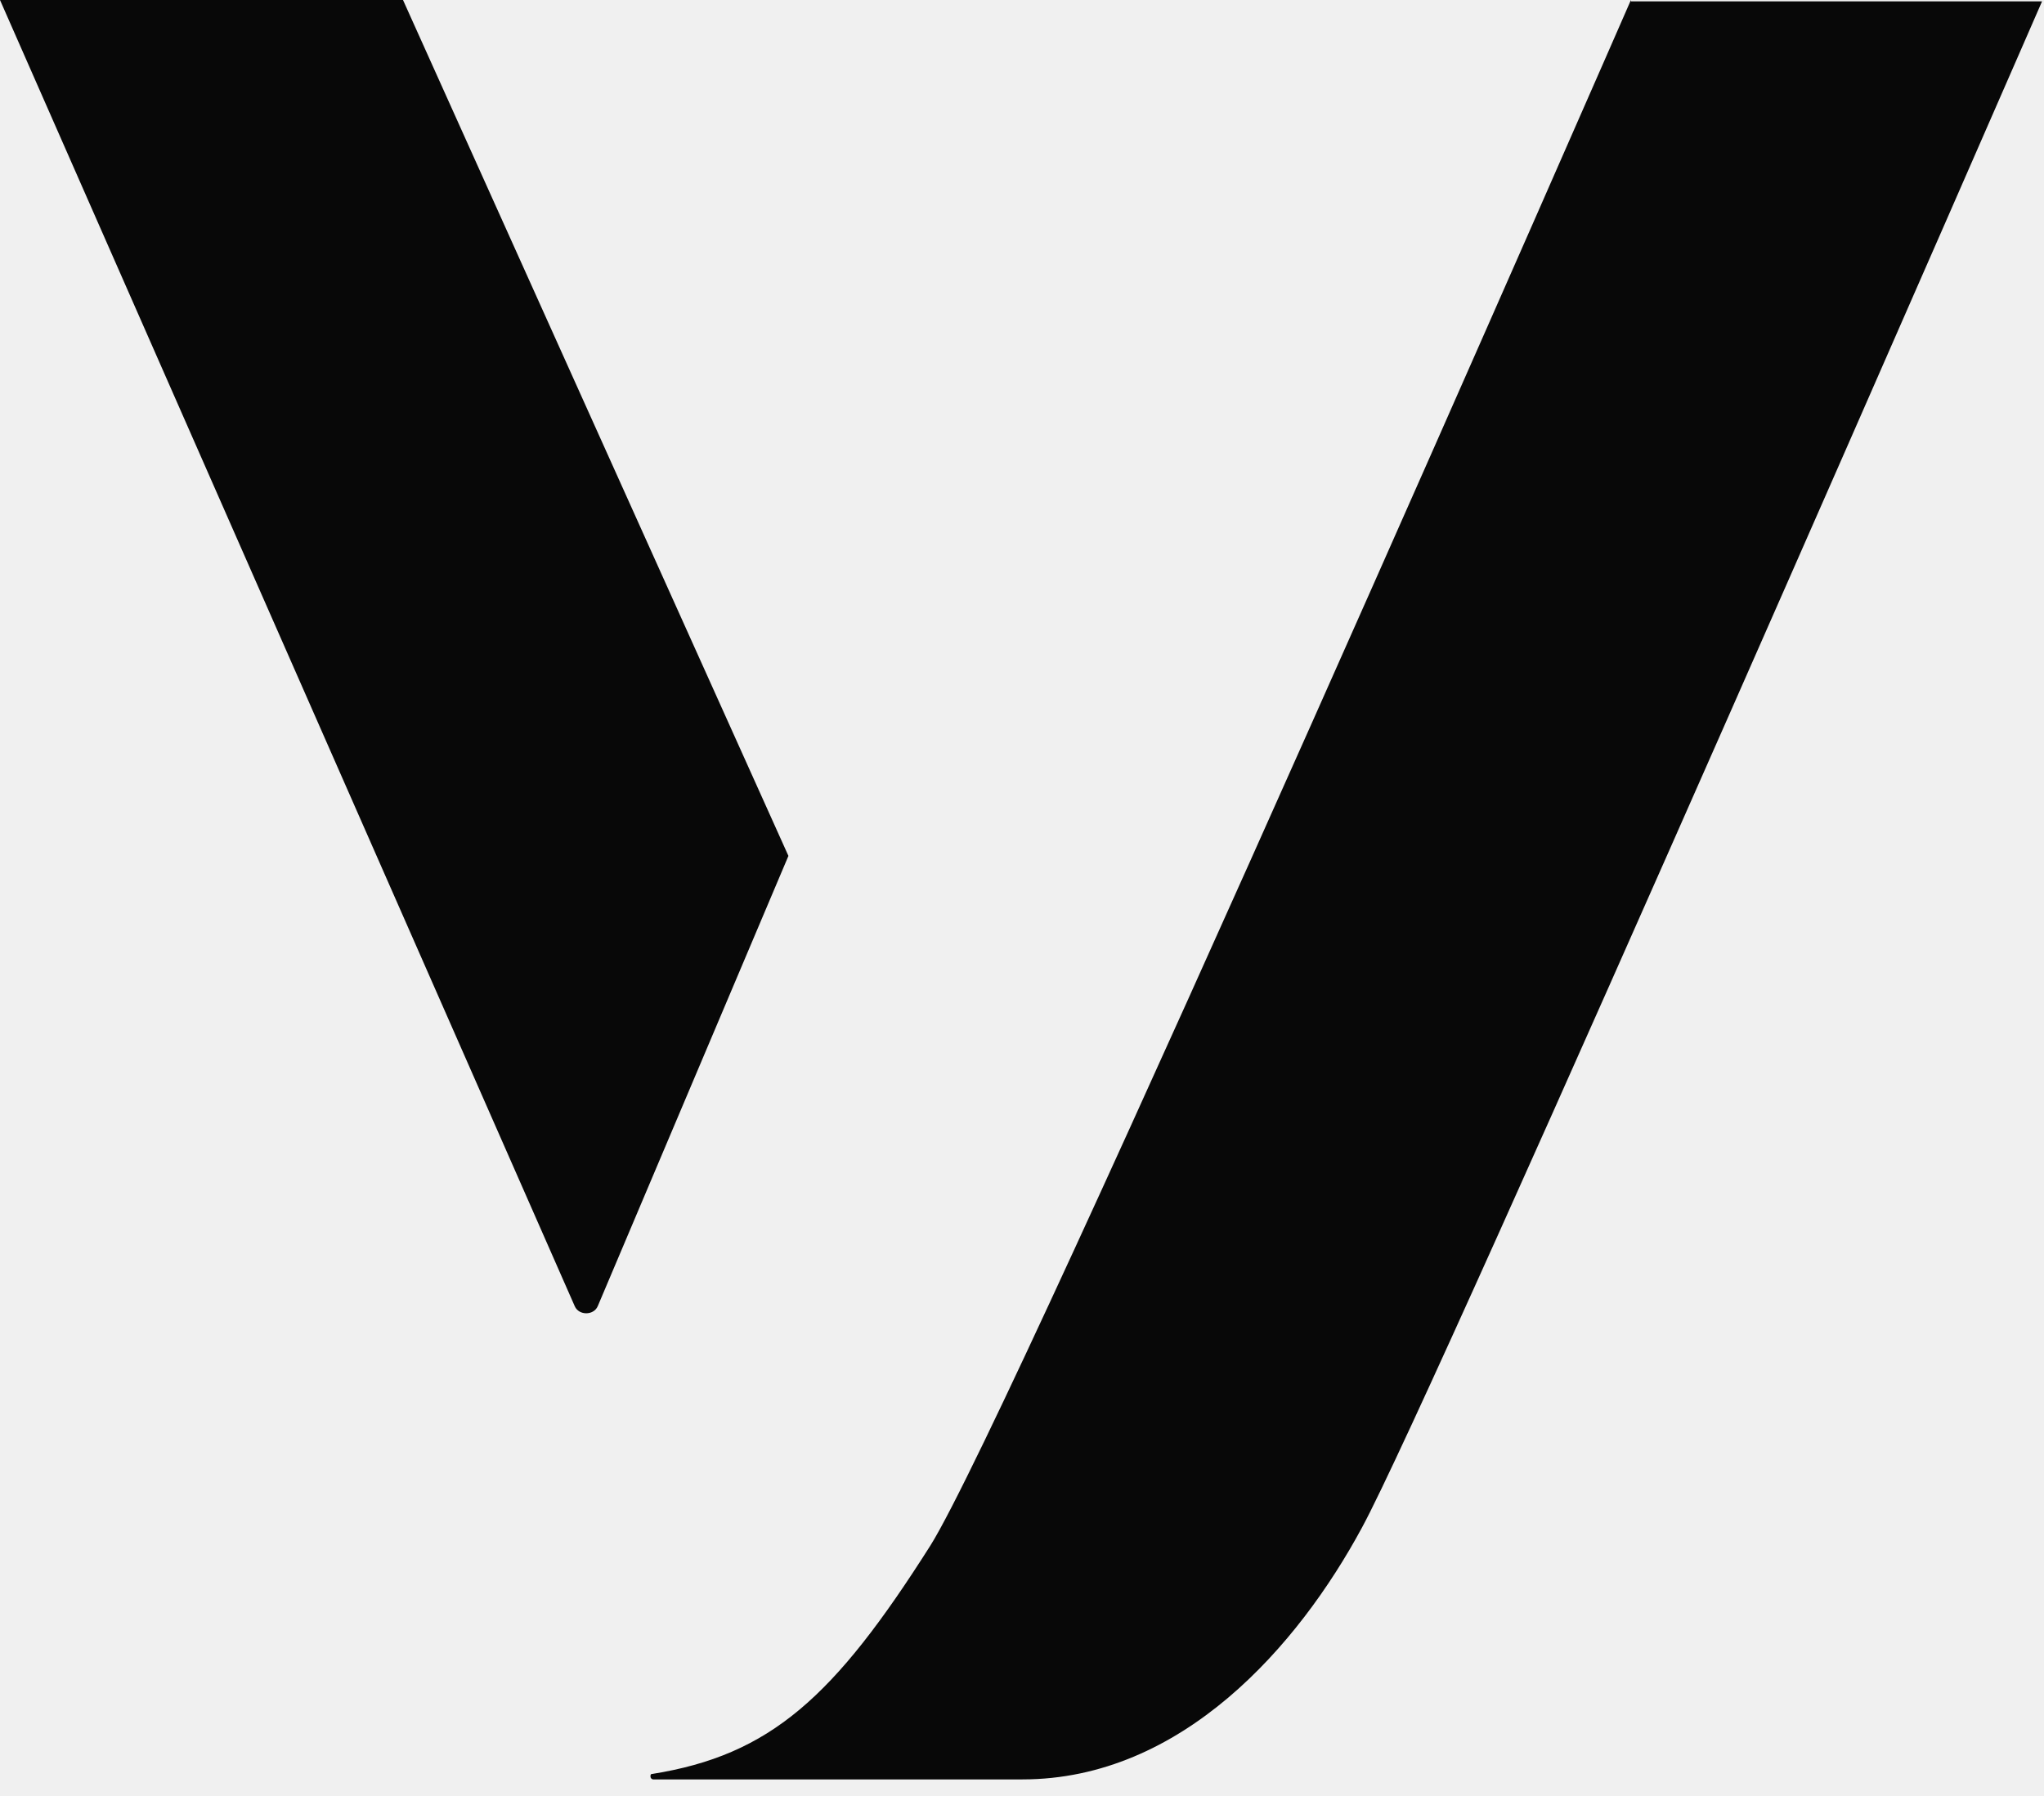
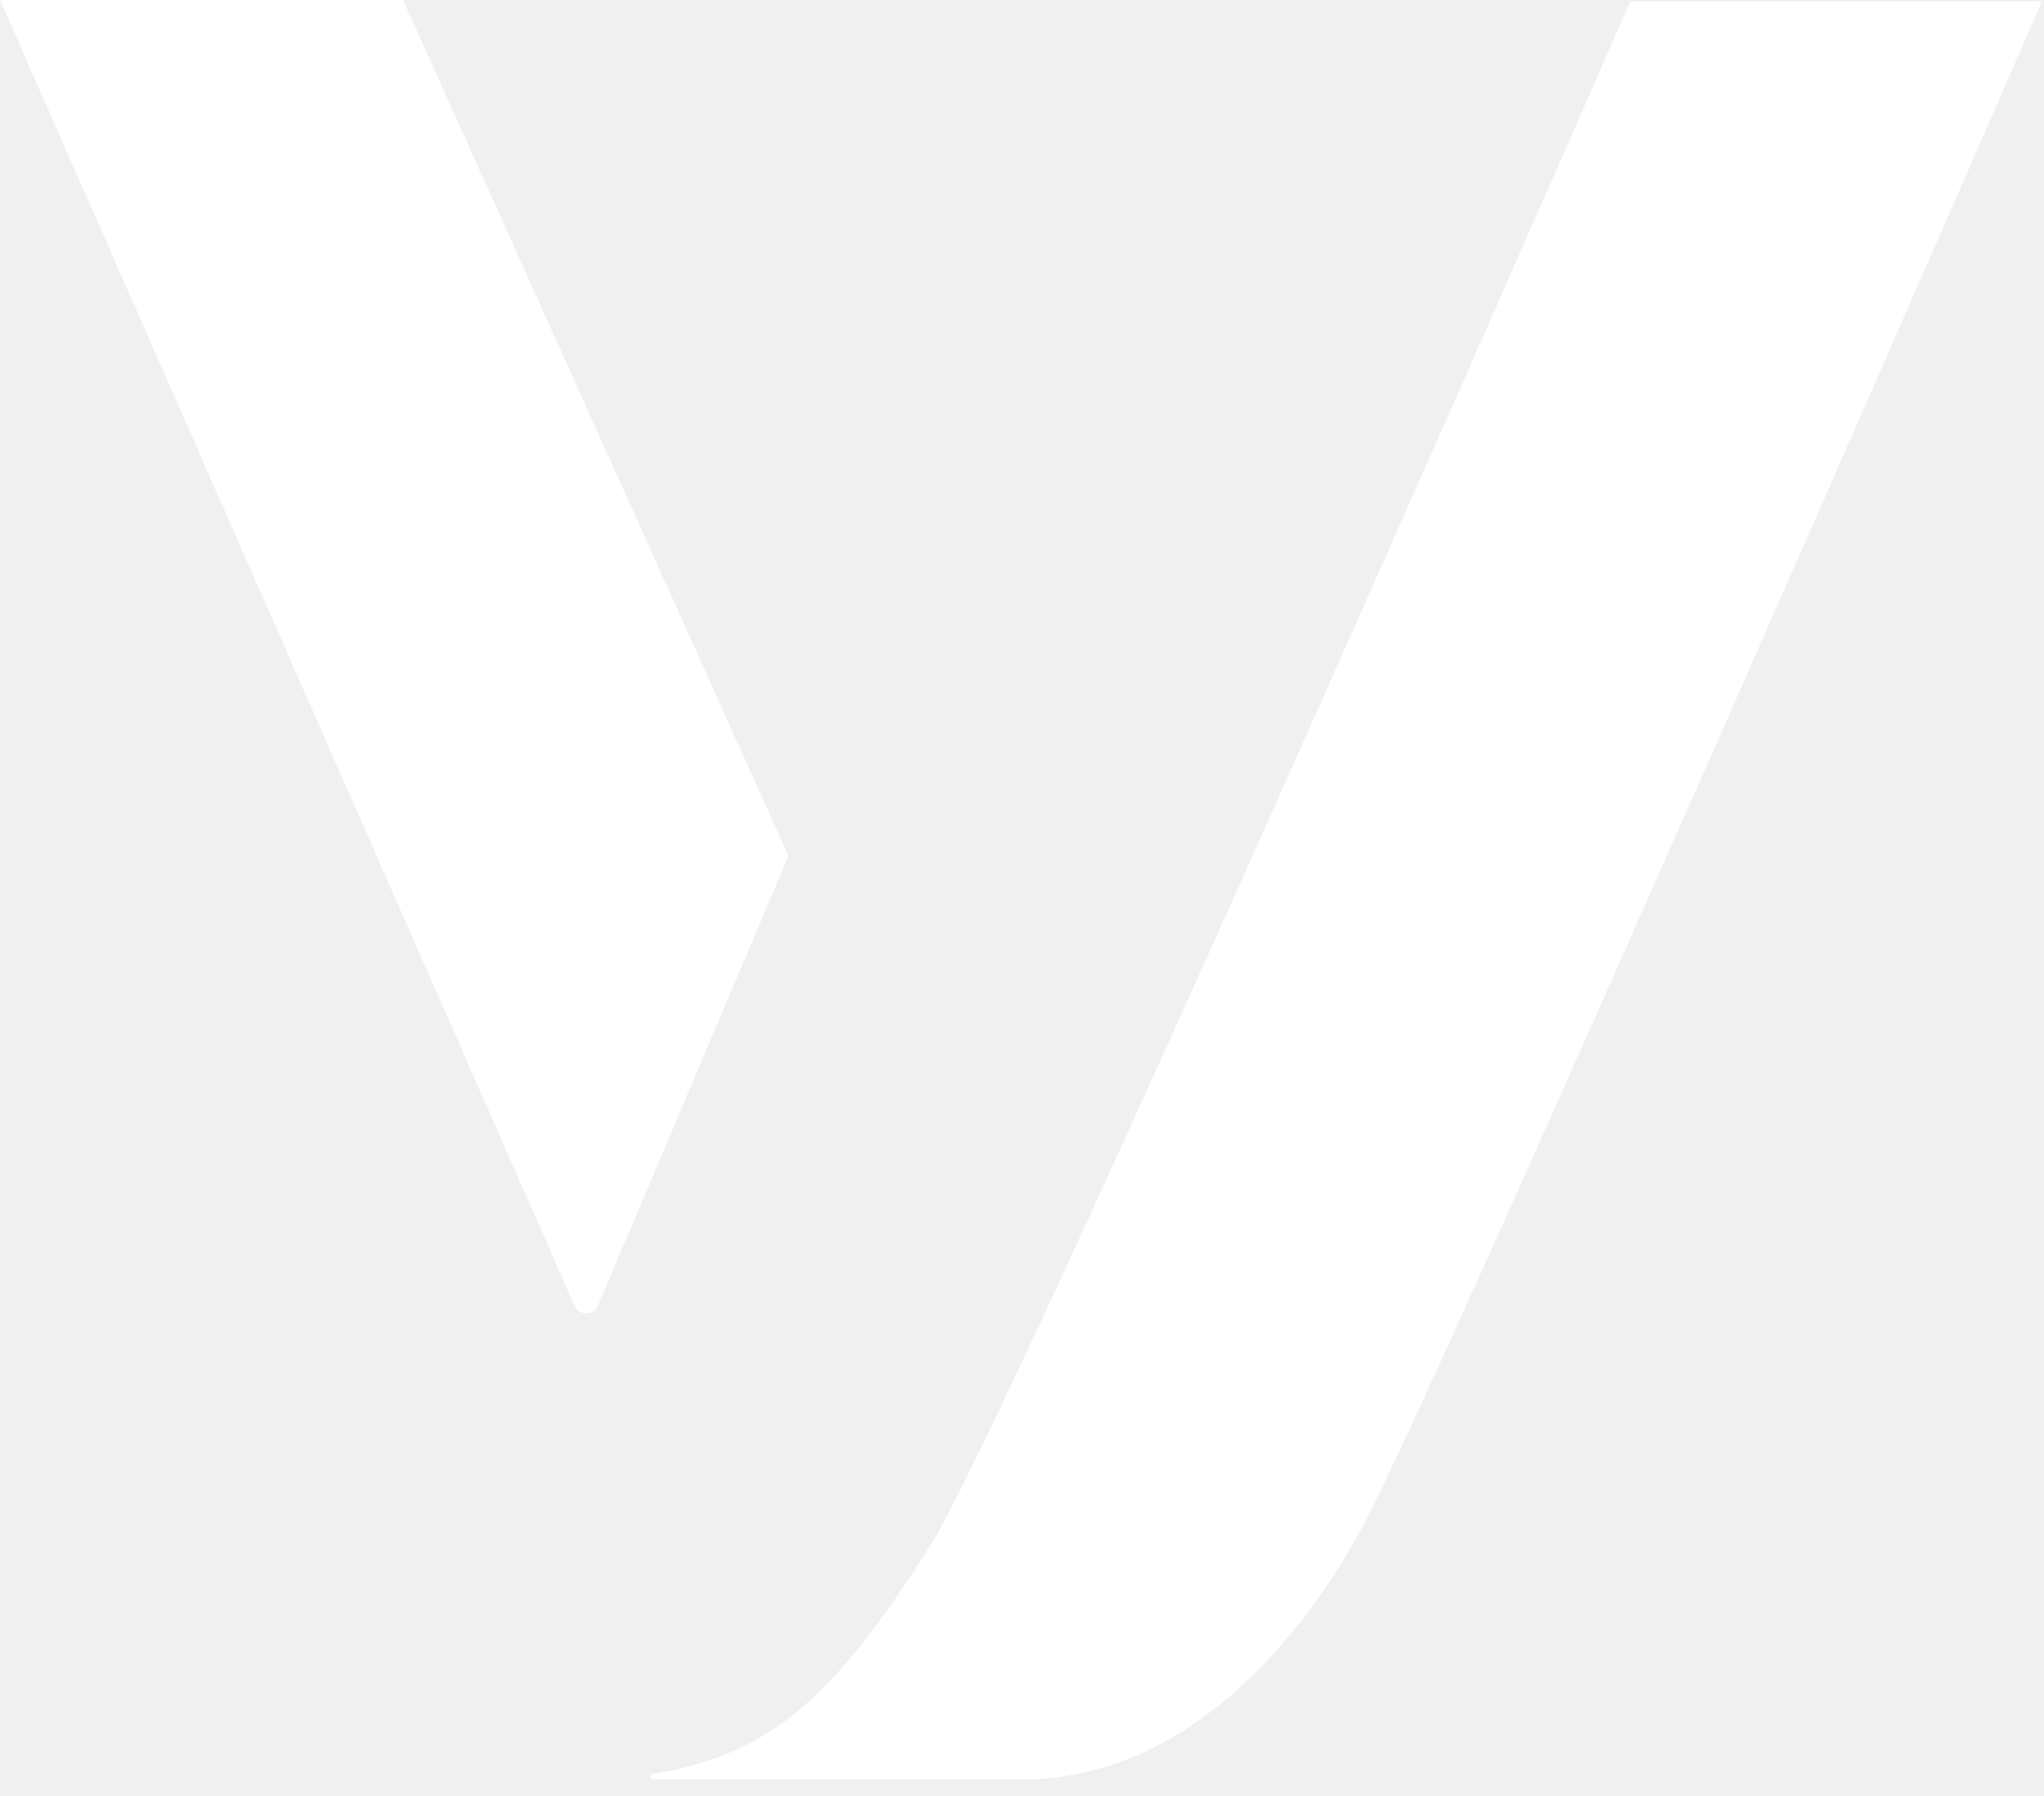
<svg xmlns="http://www.w3.org/2000/svg" width="66" height="58" viewBox="0 0 66 58" fill="none">
-   <path d="M0 0H13.013L25.458 27.641L19.301 42.182C19.17 42.488 18.689 42.488 18.558 42.182L0 0Z" fill="#080808" />
-   <path d="M30.043 49.911C32.706 45.675 52.662 0 52.662 0V0.044H65.937C65.937 0.044 46.33 45.02 43.972 49.343C41.92 53.142 38.165 57.465 33.012 57.465H21.091C21.047 57.465 21.004 57.422 21.004 57.378C21.004 57.334 21.004 57.291 21.047 57.291C24.89 56.679 26.942 54.802 30.043 49.911Z" fill="#080808" />
+   <path d="M0 0H13.013L25.458 27.641L19.301 42.182C19.17 42.488 18.689 42.488 18.558 42.182L0 0Z" fill="white" />
+   <path d="M30.043 49.911C32.706 45.675 52.662 0 52.662 0V0.044H65.937C65.937 0.044 46.331 45.02 43.972 49.343C41.92 53.142 38.165 57.465 33.012 57.465H21.091C21.047 57.465 21.004 57.422 21.004 57.378C21.004 57.334 21.004 57.291 21.047 57.291C24.89 56.679 26.942 54.802 30.043 49.911Z" fill="white" />
</svg>
